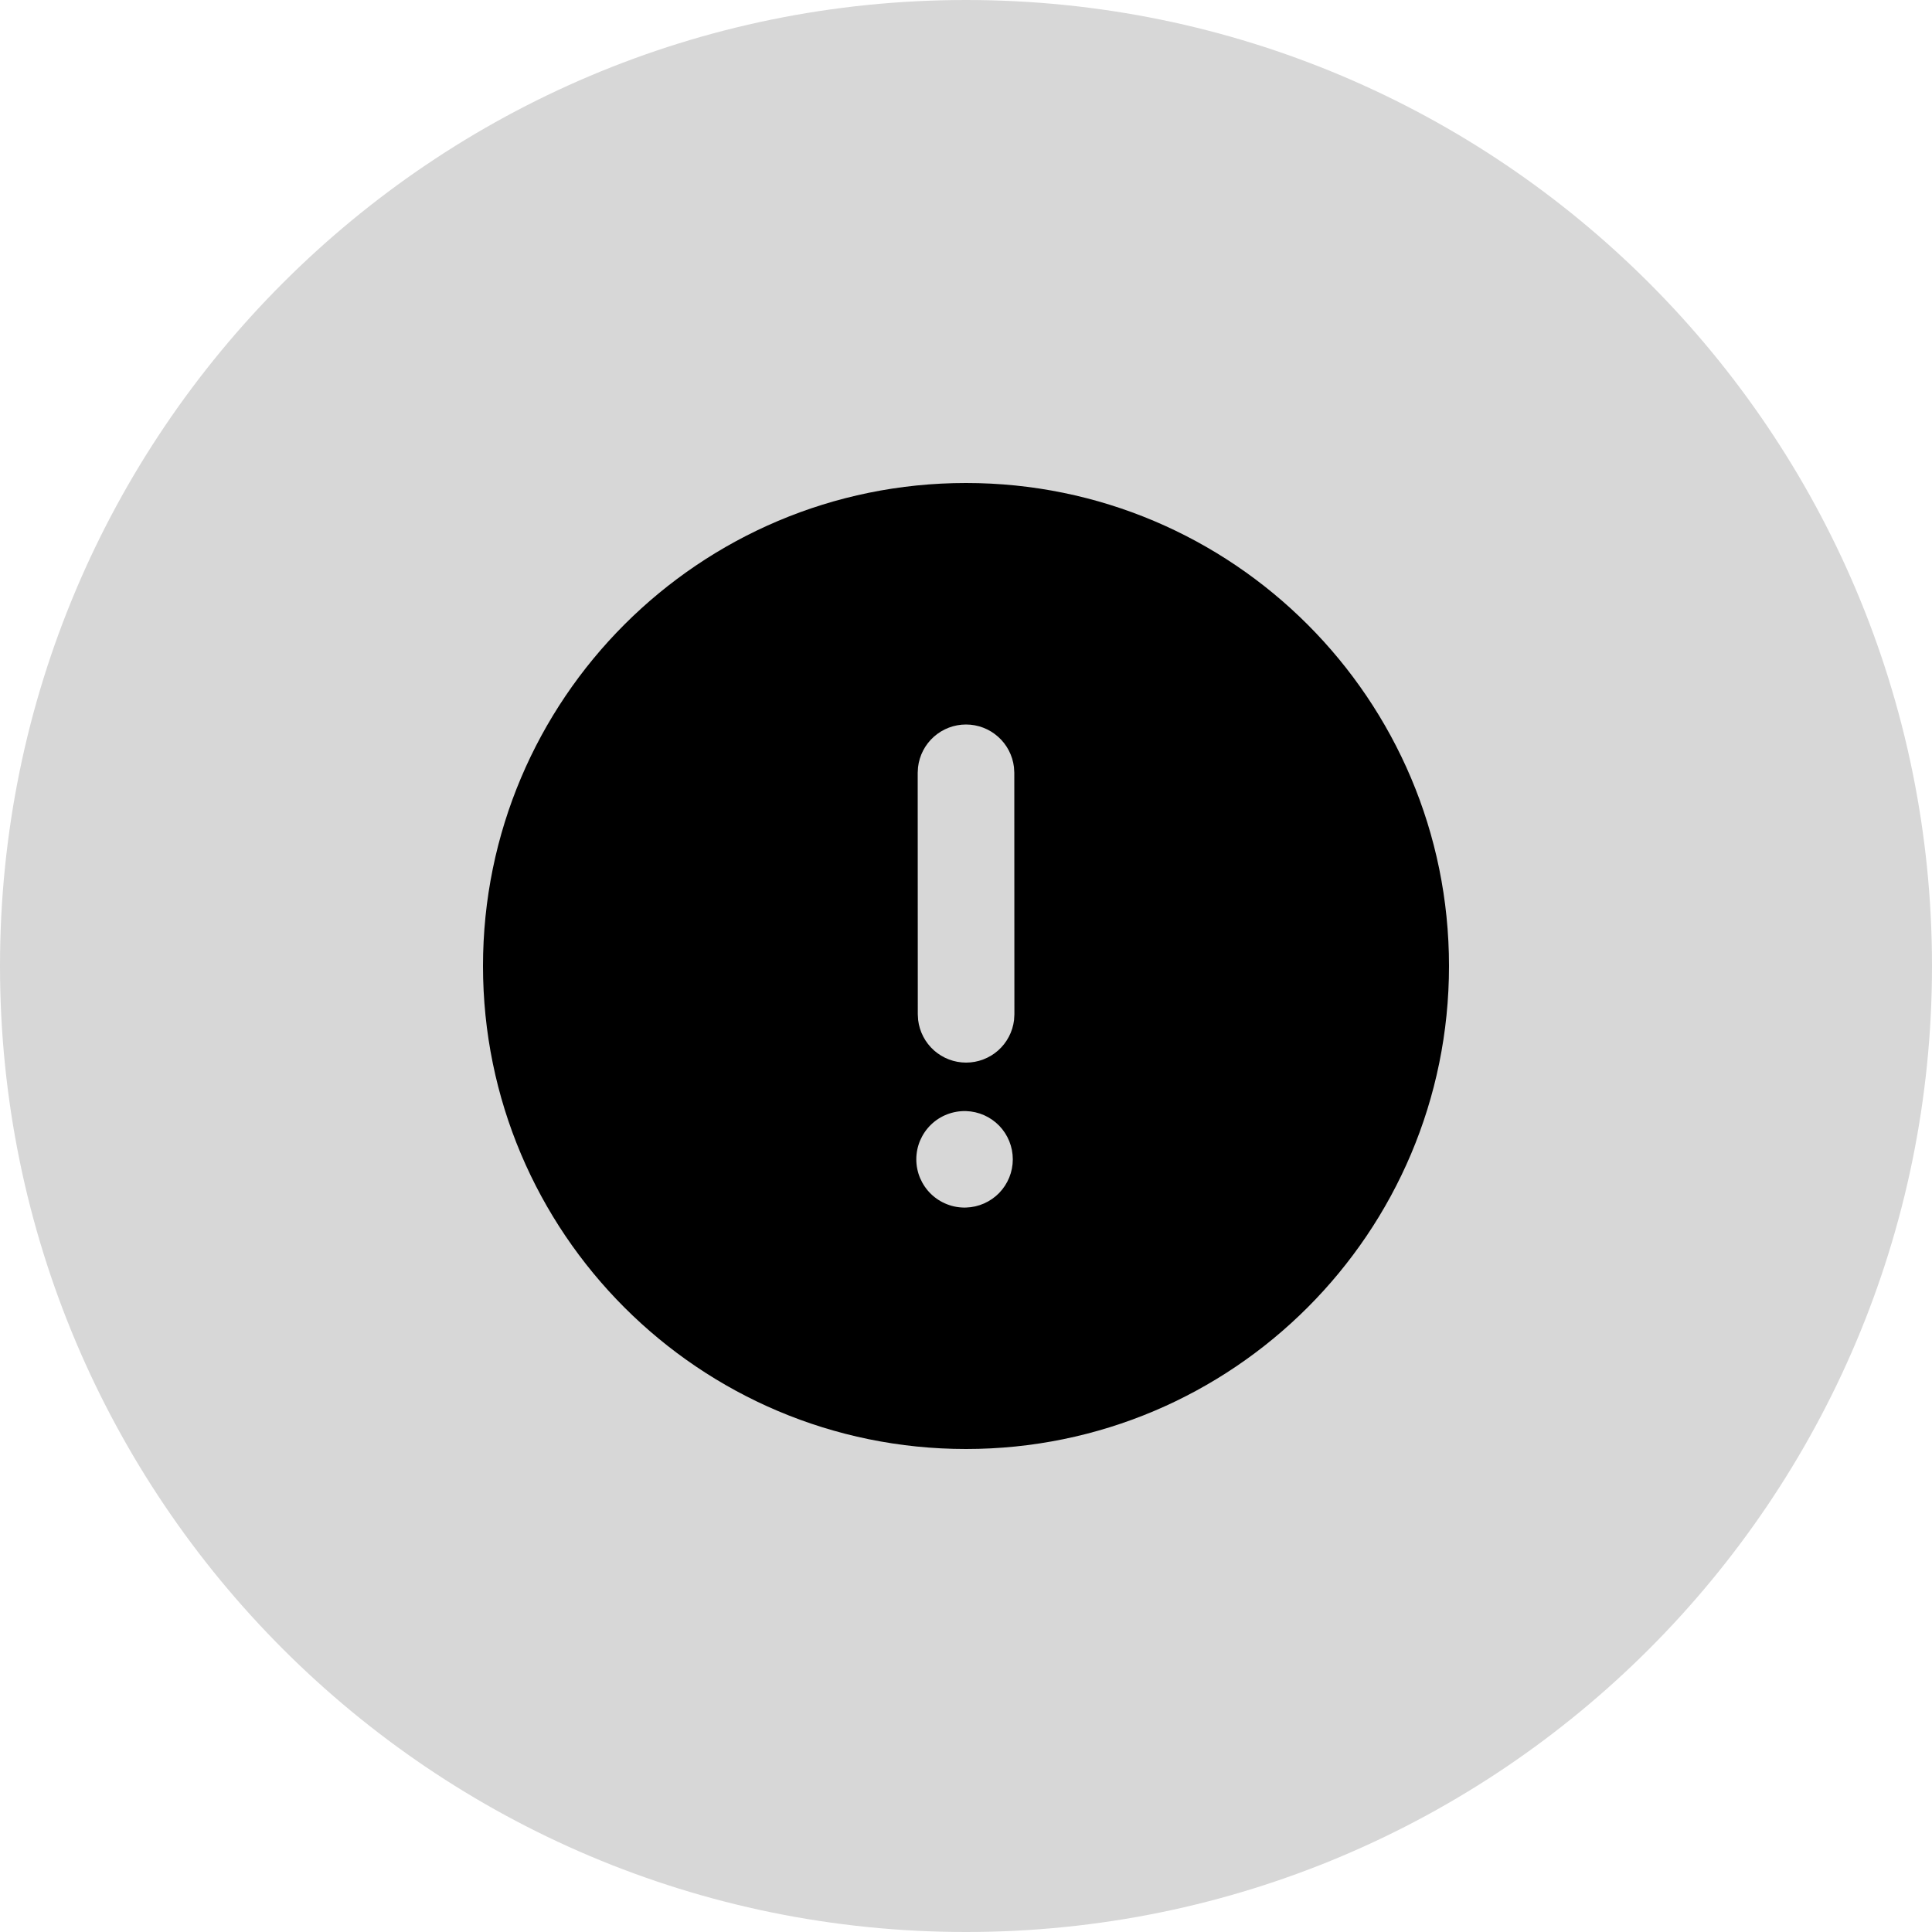
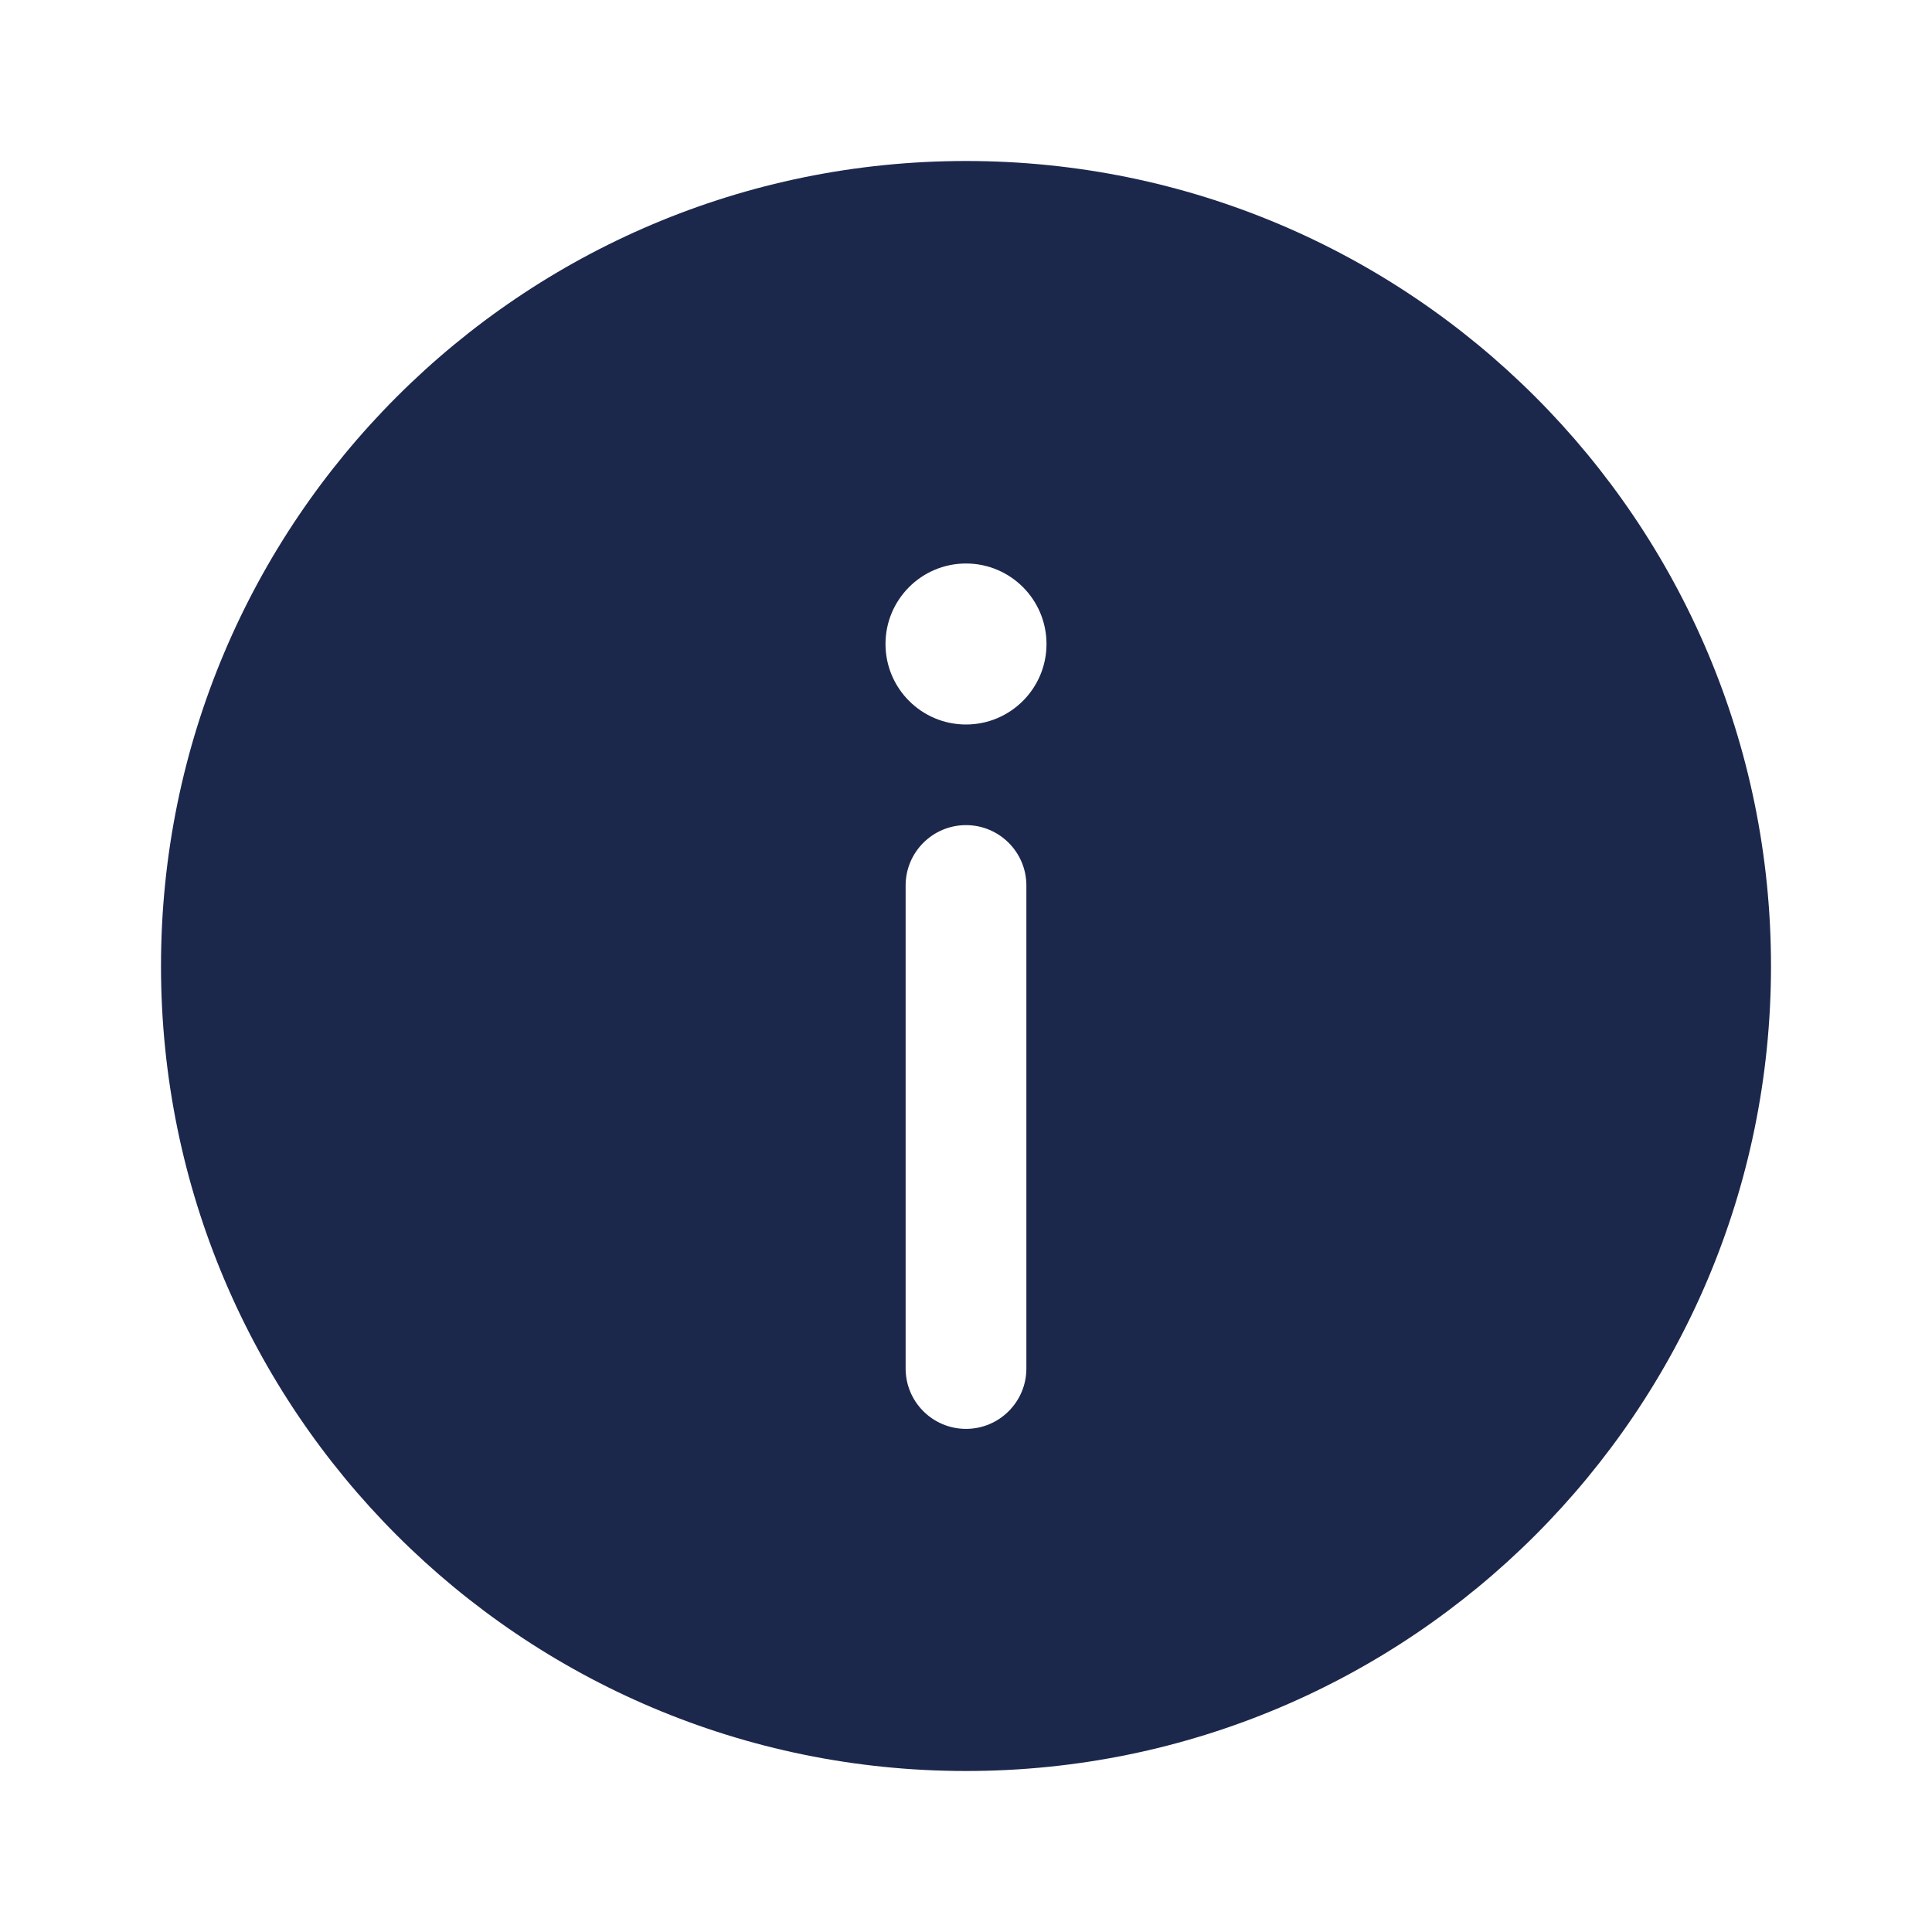
- <svg xmlns="http://www.w3.org/2000/svg" width="40" height="40" viewBox="0 0 40 40" fill="none">
-   <circle opacity="0.16" cx="20" cy="20" r="20" fill="currentColor" />
-   <path d="M20 10C25.523 10 30 14.478 30 20C30 25.522 25.523 30 20 30C14.477 30 10 25.522 10 20C10 14.478 14.477 10 20 10ZM20.002 23.004C19.868 23 19.735 23.023 19.61 23.071C19.485 23.119 19.371 23.192 19.275 23.285C19.179 23.378 19.103 23.49 19.05 23.613C18.998 23.736 18.971 23.869 18.971 24.003C18.971 24.136 18.998 24.269 19.05 24.392C19.103 24.515 19.179 24.627 19.275 24.72C19.371 24.813 19.485 24.886 19.61 24.934C19.735 24.983 19.868 25.005 20.002 25.001C20.261 24.993 20.507 24.884 20.688 24.698C20.868 24.511 20.969 24.262 20.969 24.003C20.969 23.743 20.868 23.494 20.688 23.307C20.507 23.121 20.261 23.012 20.002 23.004ZM20 15C19.755 15 19.518 15.09 19.335 15.253C19.152 15.416 19.035 15.641 19.007 15.884L19 16L19.002 21.001L19.009 21.118C19.038 21.361 19.155 21.585 19.338 21.748C19.521 21.91 19.757 22 20.002 22C20.247 22 20.483 21.91 20.666 21.748C20.849 21.585 20.966 21.361 20.995 21.118L21.002 21.001L21 16L20.993 15.883C20.964 15.64 20.847 15.415 20.664 15.253C20.481 15.09 20.245 15 20 15Z" fill="currentColor" />
+ <svg xmlns="http://www.w3.org/2000/svg" width="800px" height="800px" viewBox="0 0 24 24" fill="none">
+   <path fill-rule="evenodd" clip-rule="evenodd" d="M22 12C22 17.523 17.523 22 12 22C6.477 22 2 17.523 2 12C2 6.477 6.477 2 12 2C17.523 2 22 6.477 22 12ZM12 17.75C12.414 17.75 12.75 17.414 12.75 17V11C12.75 10.586 12.414 10.25 12 10.25C11.586 10.25 11.25 10.586 11.25 11V17C11.25 17.414 11.586 17.75 12 17.75ZM12 7C12.552 7 13 7.448 13 8C13 8.552 12.552 9 12 9C11.448 9 11 8.552 11 8C11 7.448 11.448 7 12 7Z" fill="#1C274C" />
</svg>
